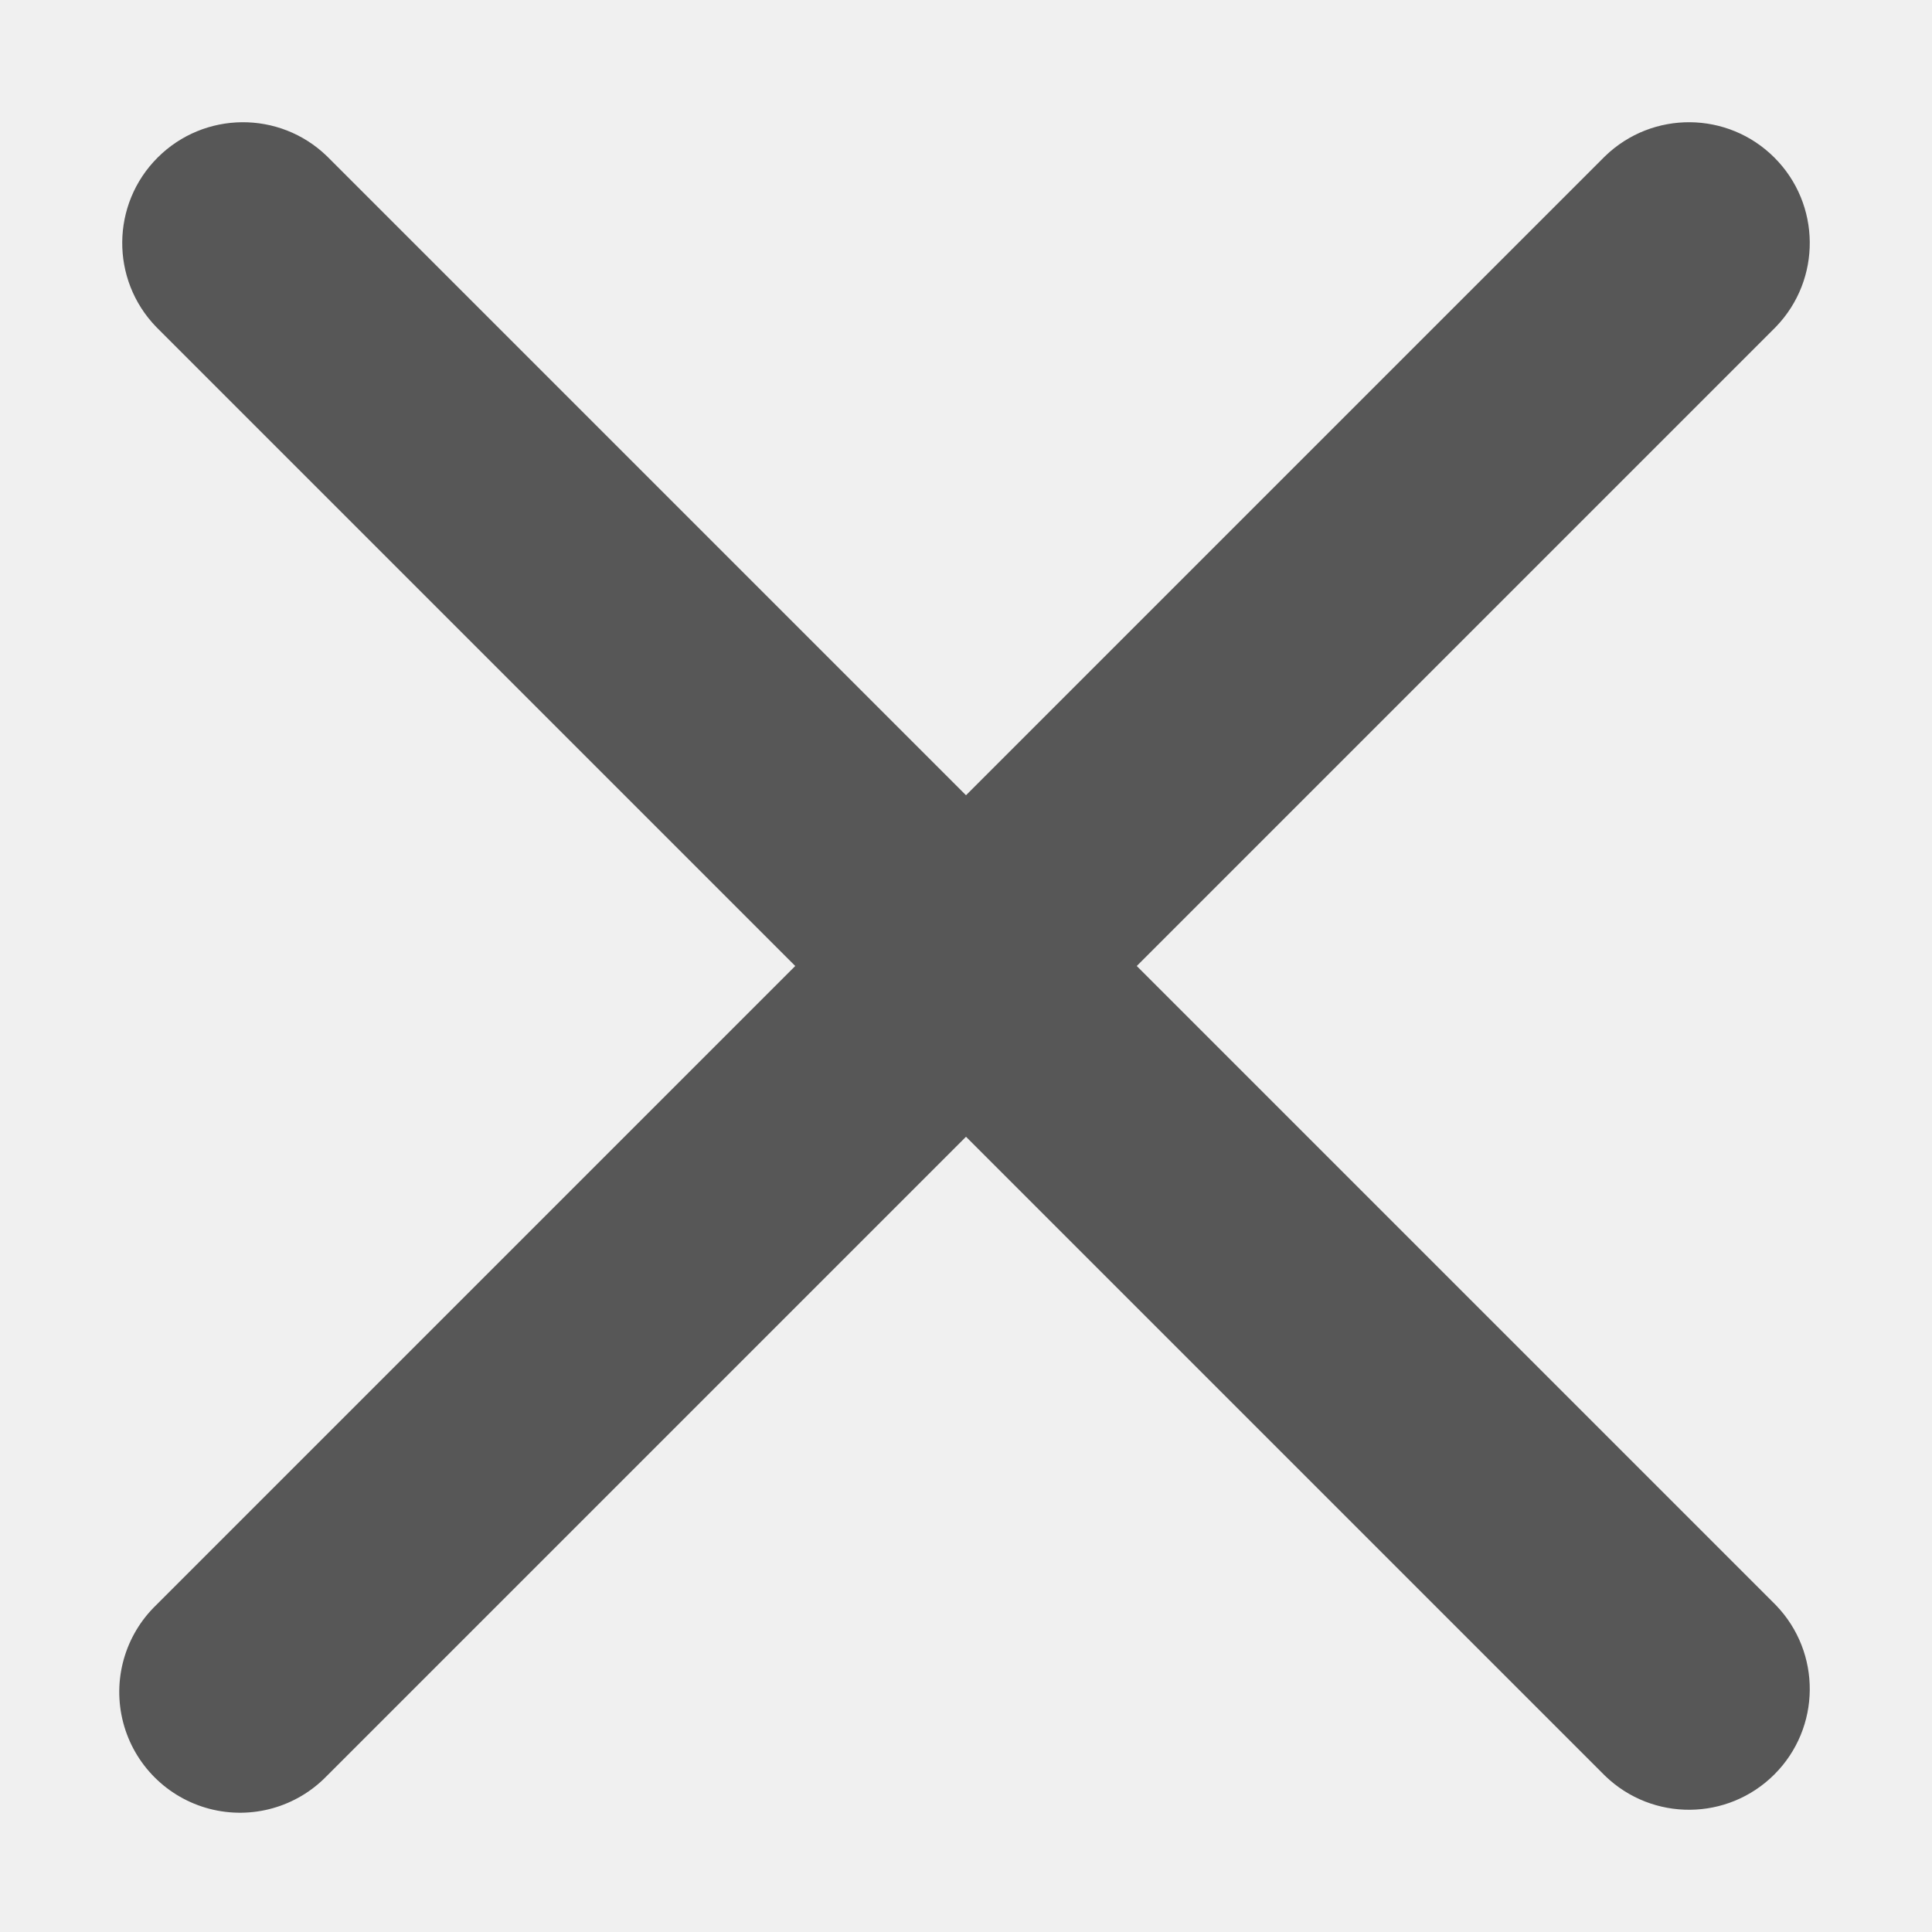
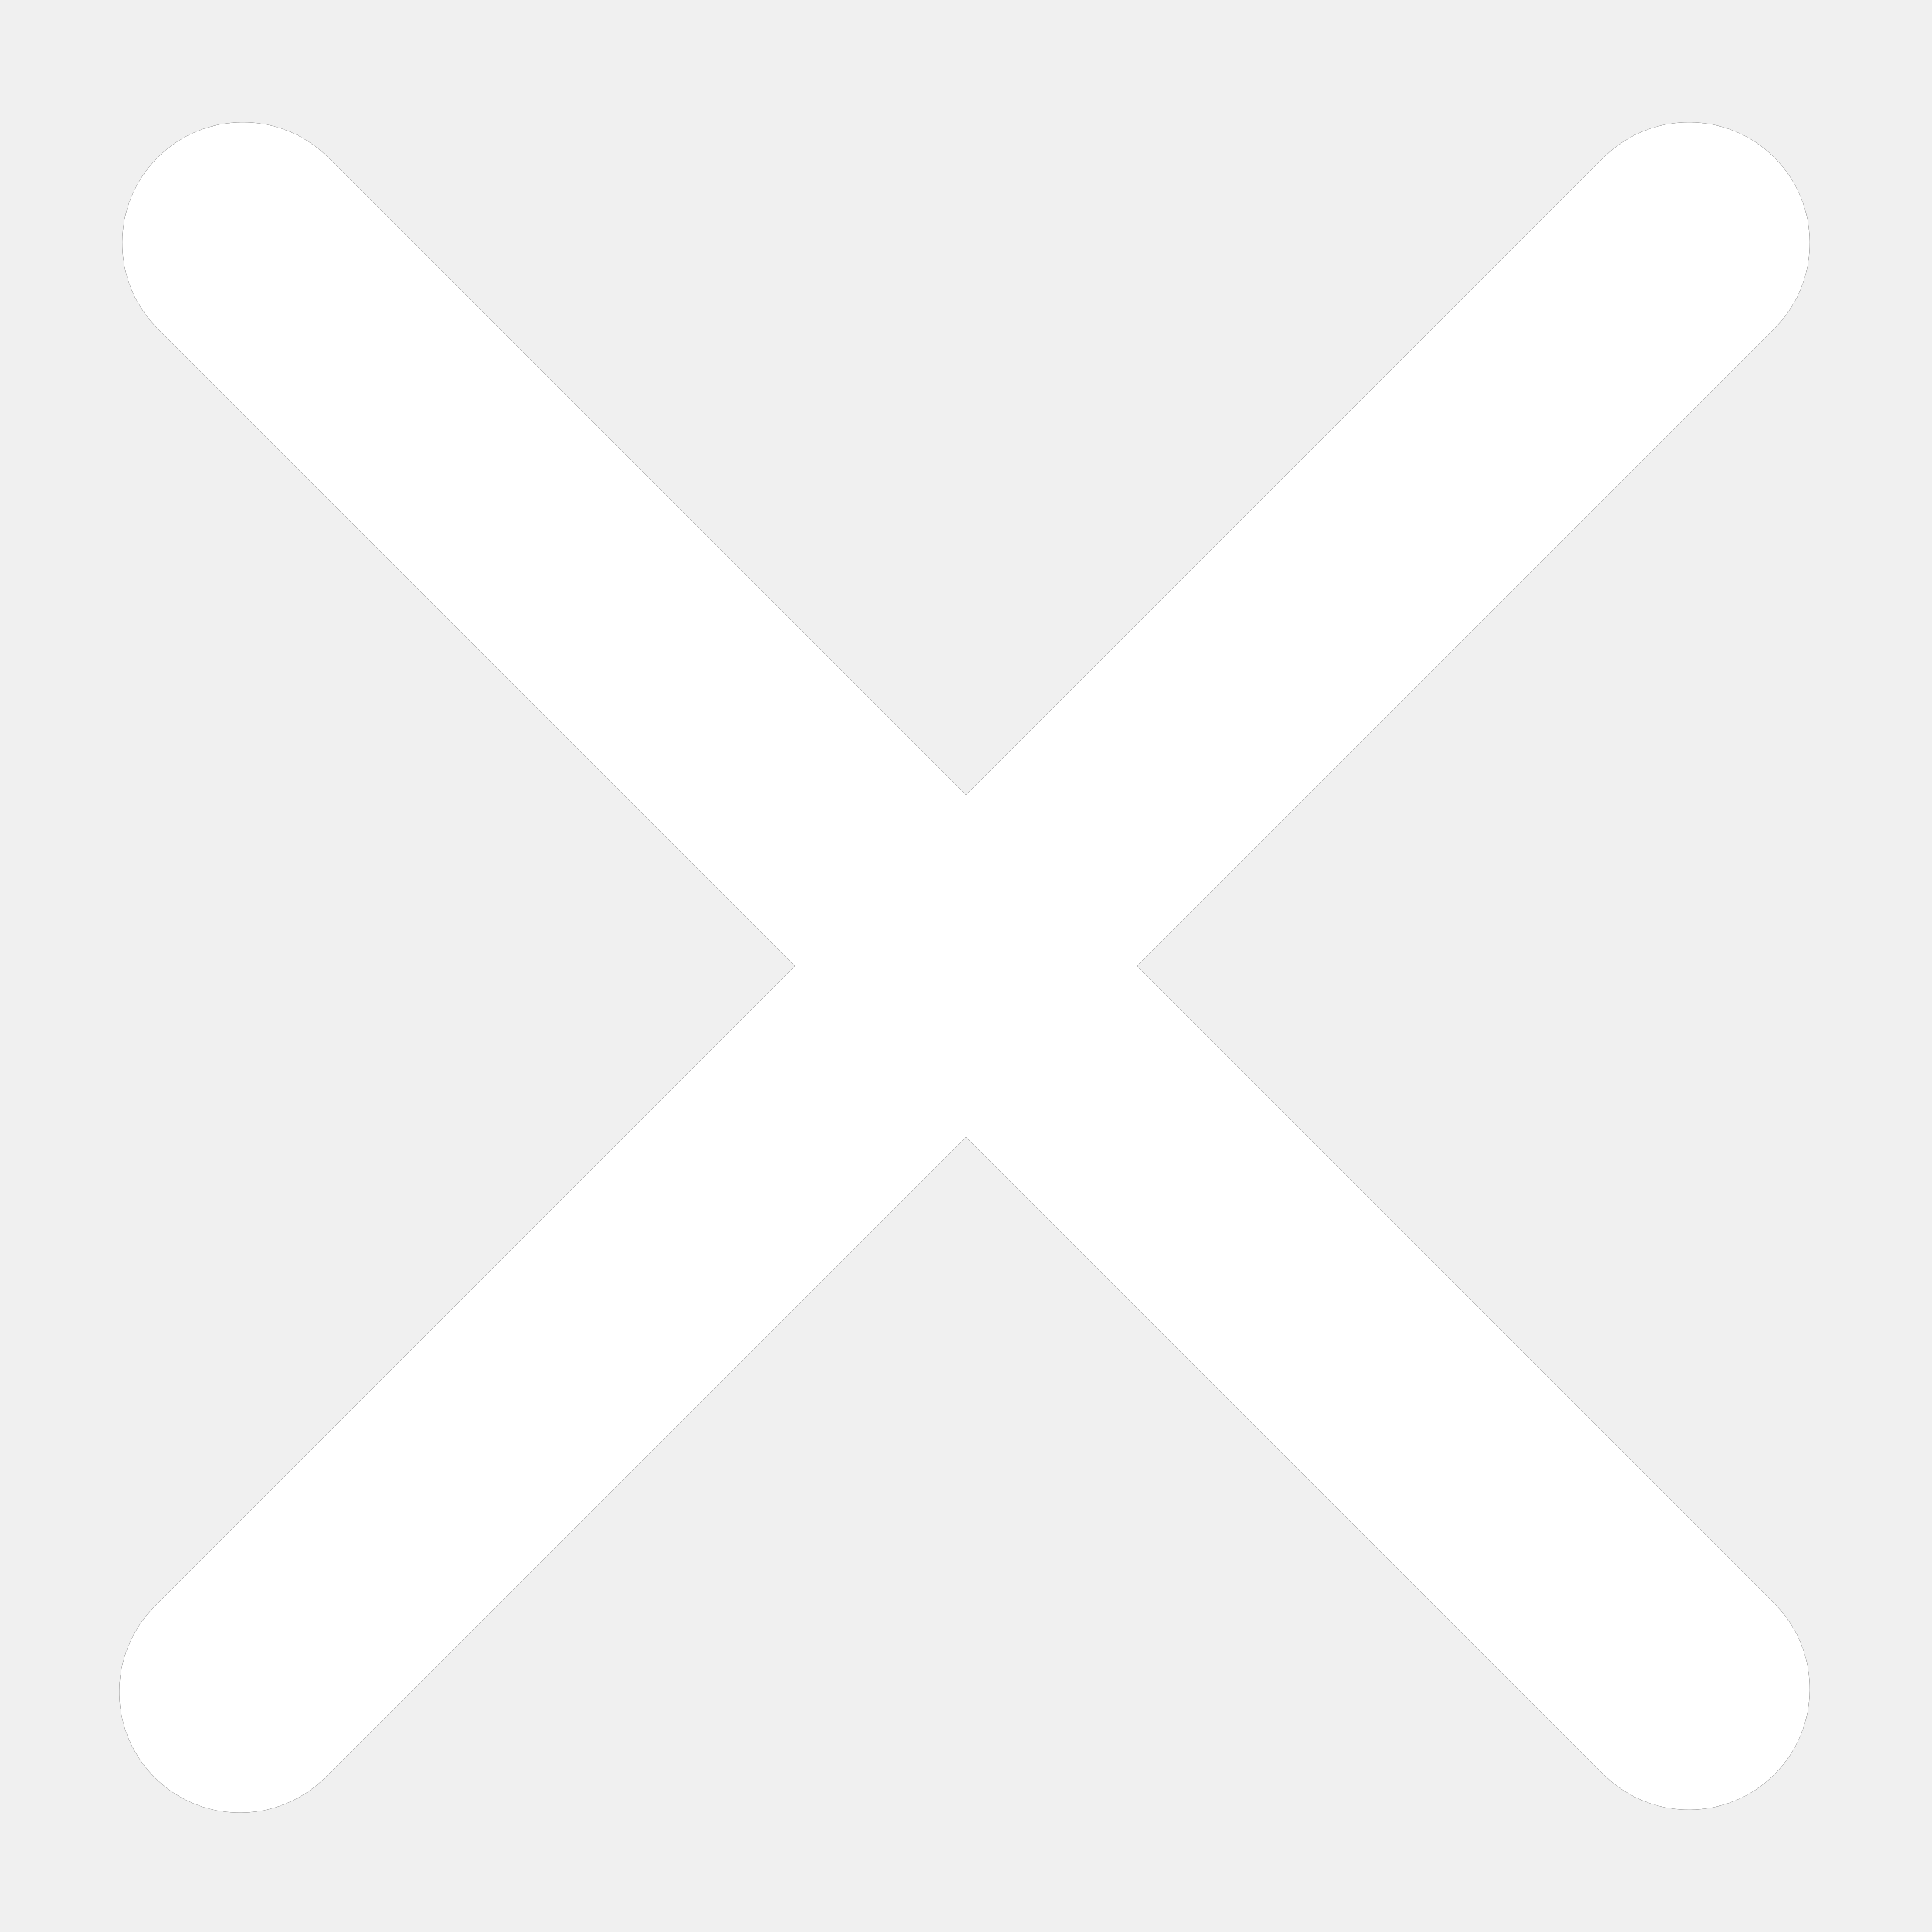
<svg xmlns="http://www.w3.org/2000/svg" width="16" height="16" viewBox="0 0 16 16">
  <style>
-     g {
-       fill: currentColor;
-       fill-opacity: 0.64;
-     }
-     #urlbar:target + g {
-       fill-opacity: 0.6;
+     g:not(:target) {
+       display: none;
    }
  </style>
-   <g id="urlbar" />
-   <g>
+   <g id="urlbar">
+     <path fill="currentColor" fill-opacity="0.6" d="M9.414 8l5.293-5.293a1 1 0 0 0-1.414-1.414L8 6.586 2.707 1.293a1 1 0 0 0-1.414 1.414L6.586 8l-5.293 5.293a1 1 0 1 0 1.414 1.414L8 9.414l5.293 5.293a1 1 0 0 0 1.414-1.414z" />
+   </g>
+   <g id="toolbar">
    <path fill="currentColor" fill-opacity="0.64" d="M9.414 8l5.293-5.293a1 1 0 0 0-1.414-1.414L8 6.586 2.707 1.293a1 1 0 0 0-1.414 1.414L6.586 8l-5.293 5.293a1 1 0 1 0 1.414 1.414L8 9.414l5.293 5.293a1 1 0 0 0 1.414-1.414z" />
  </g>
+   <g id="brighttext">
+     <path fill="#fff" fill-opacity="1" d="M9.414 8l5.293-5.293a1 1 0 0 0-1.414-1.414L8 6.586 2.707 1.293a1 1 0 0 0-1.414 1.414L6.586 8l-5.293 5.293a1 1 0 1 0 1.414 1.414L8 9.414l5.293 5.293a1 1 0 0 0 1.414-1.414z" />
+   </g>
</svg>
